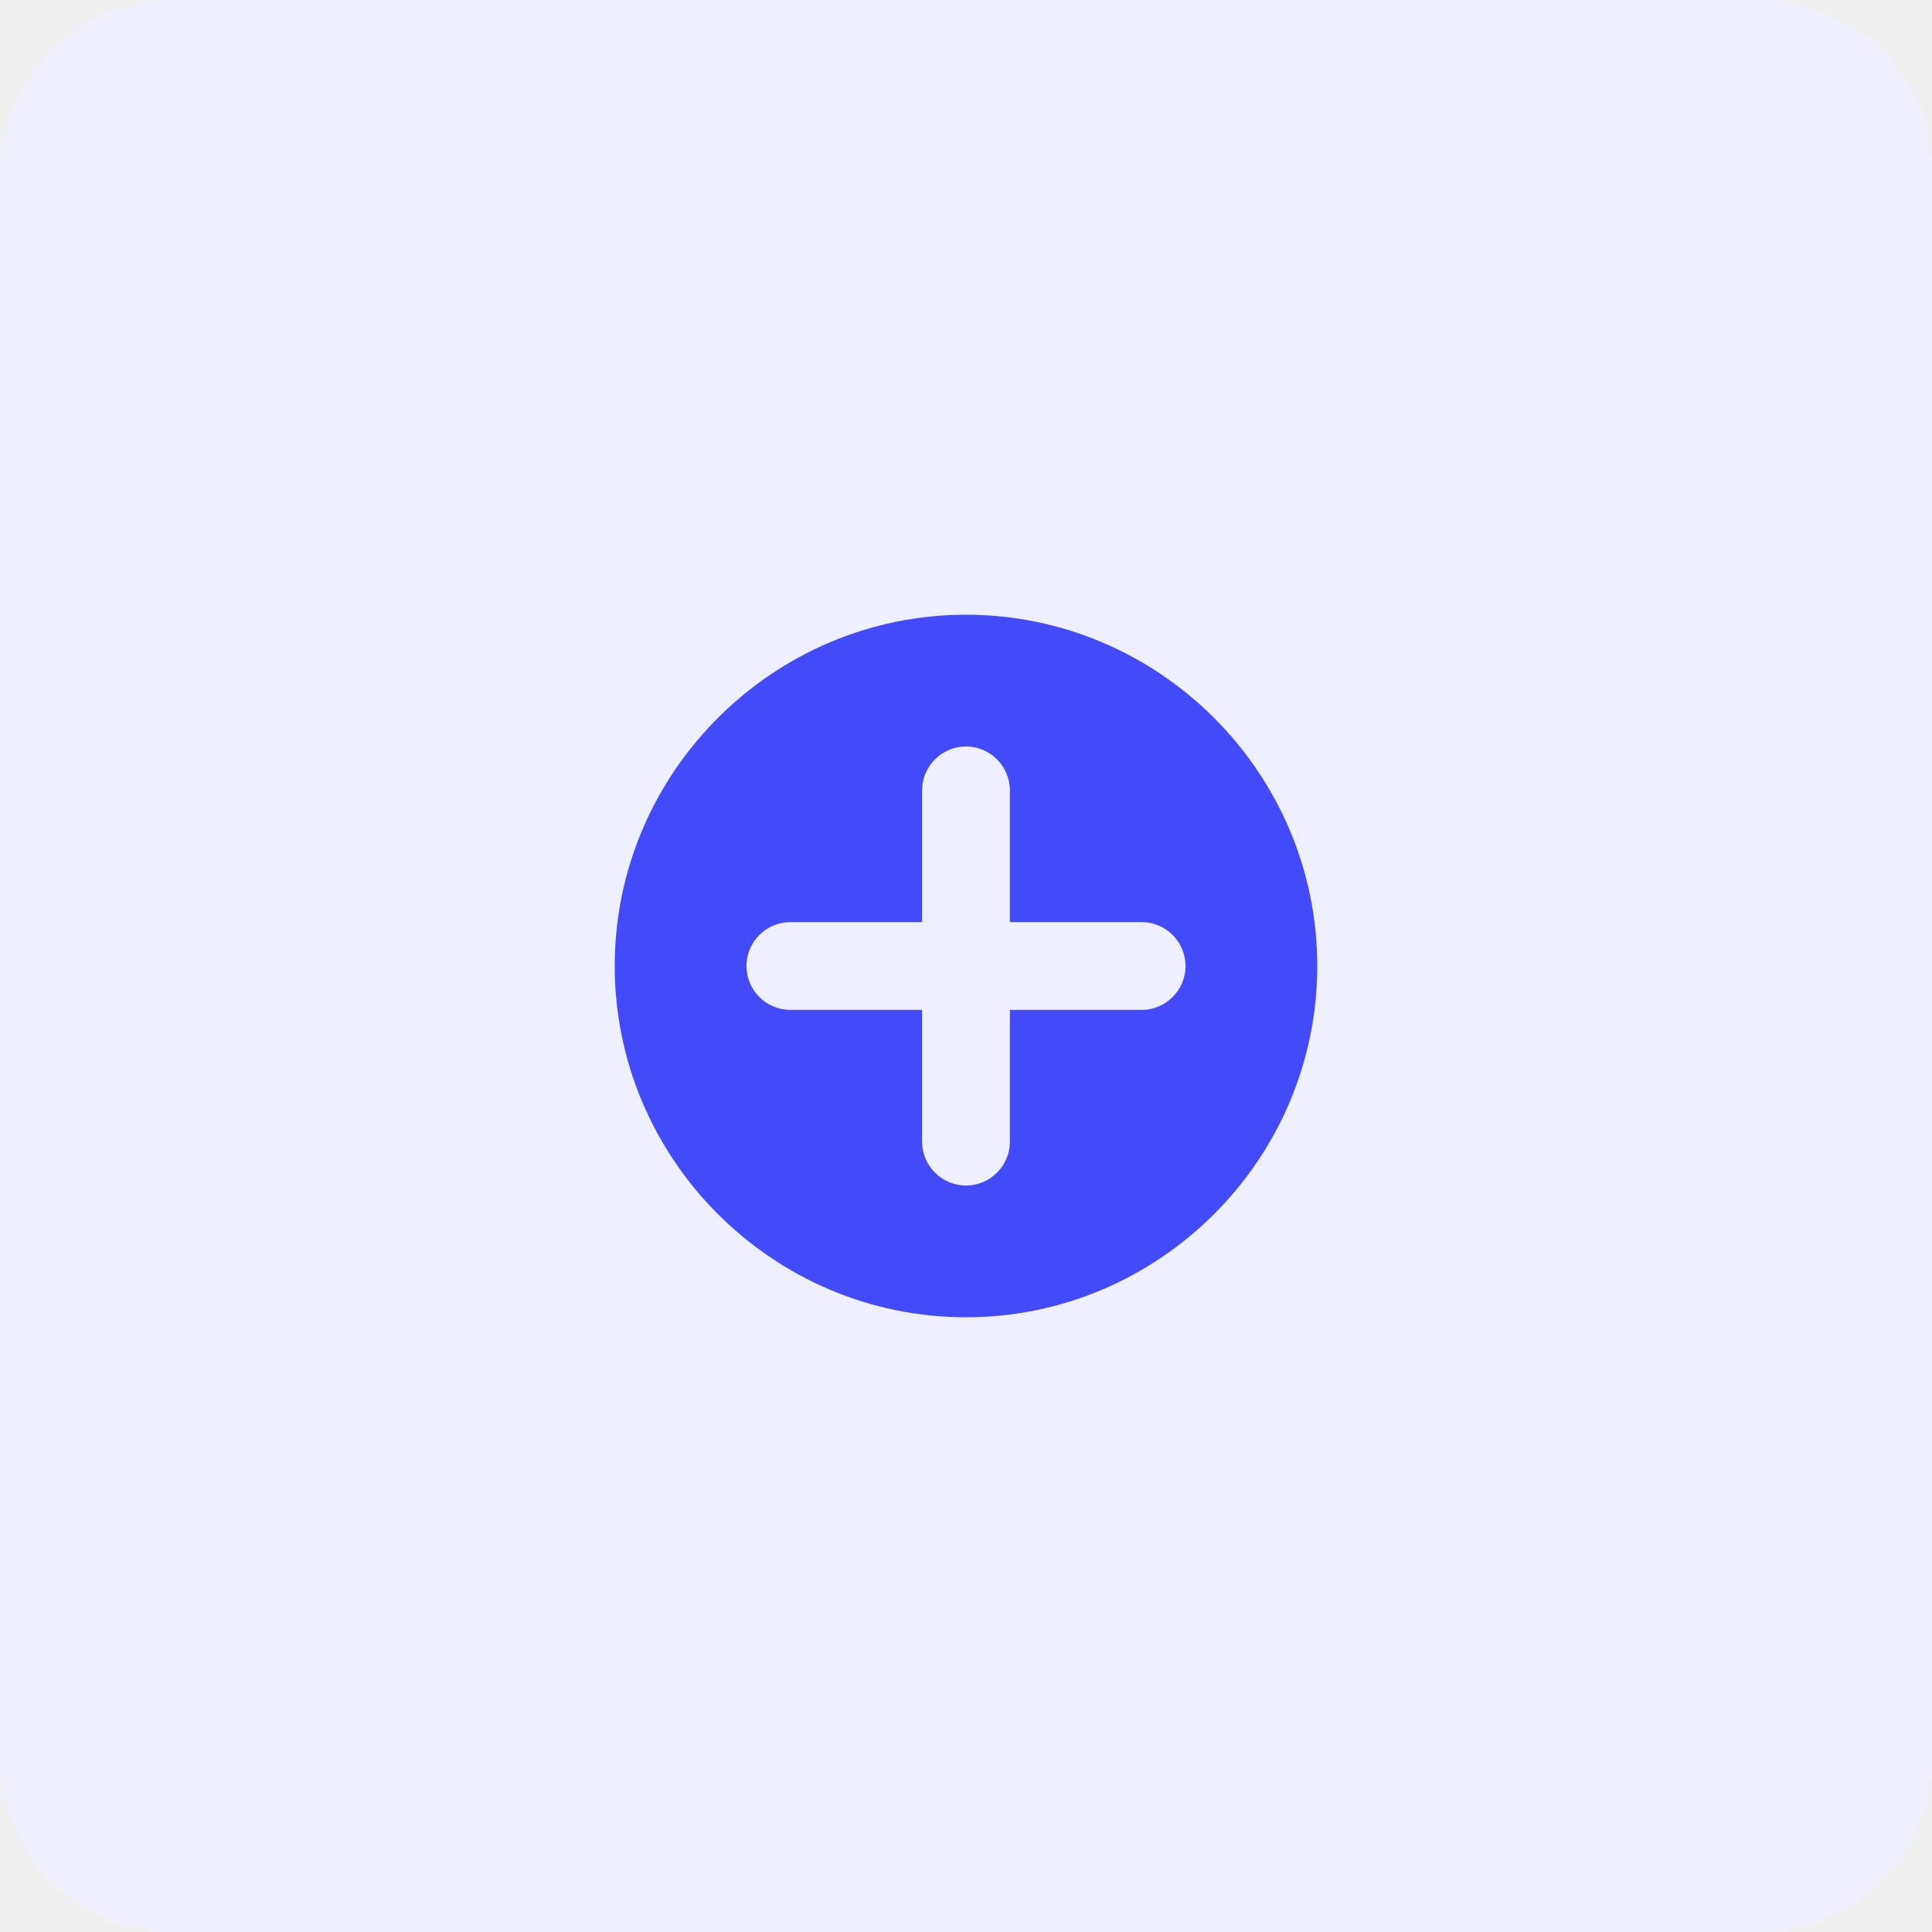
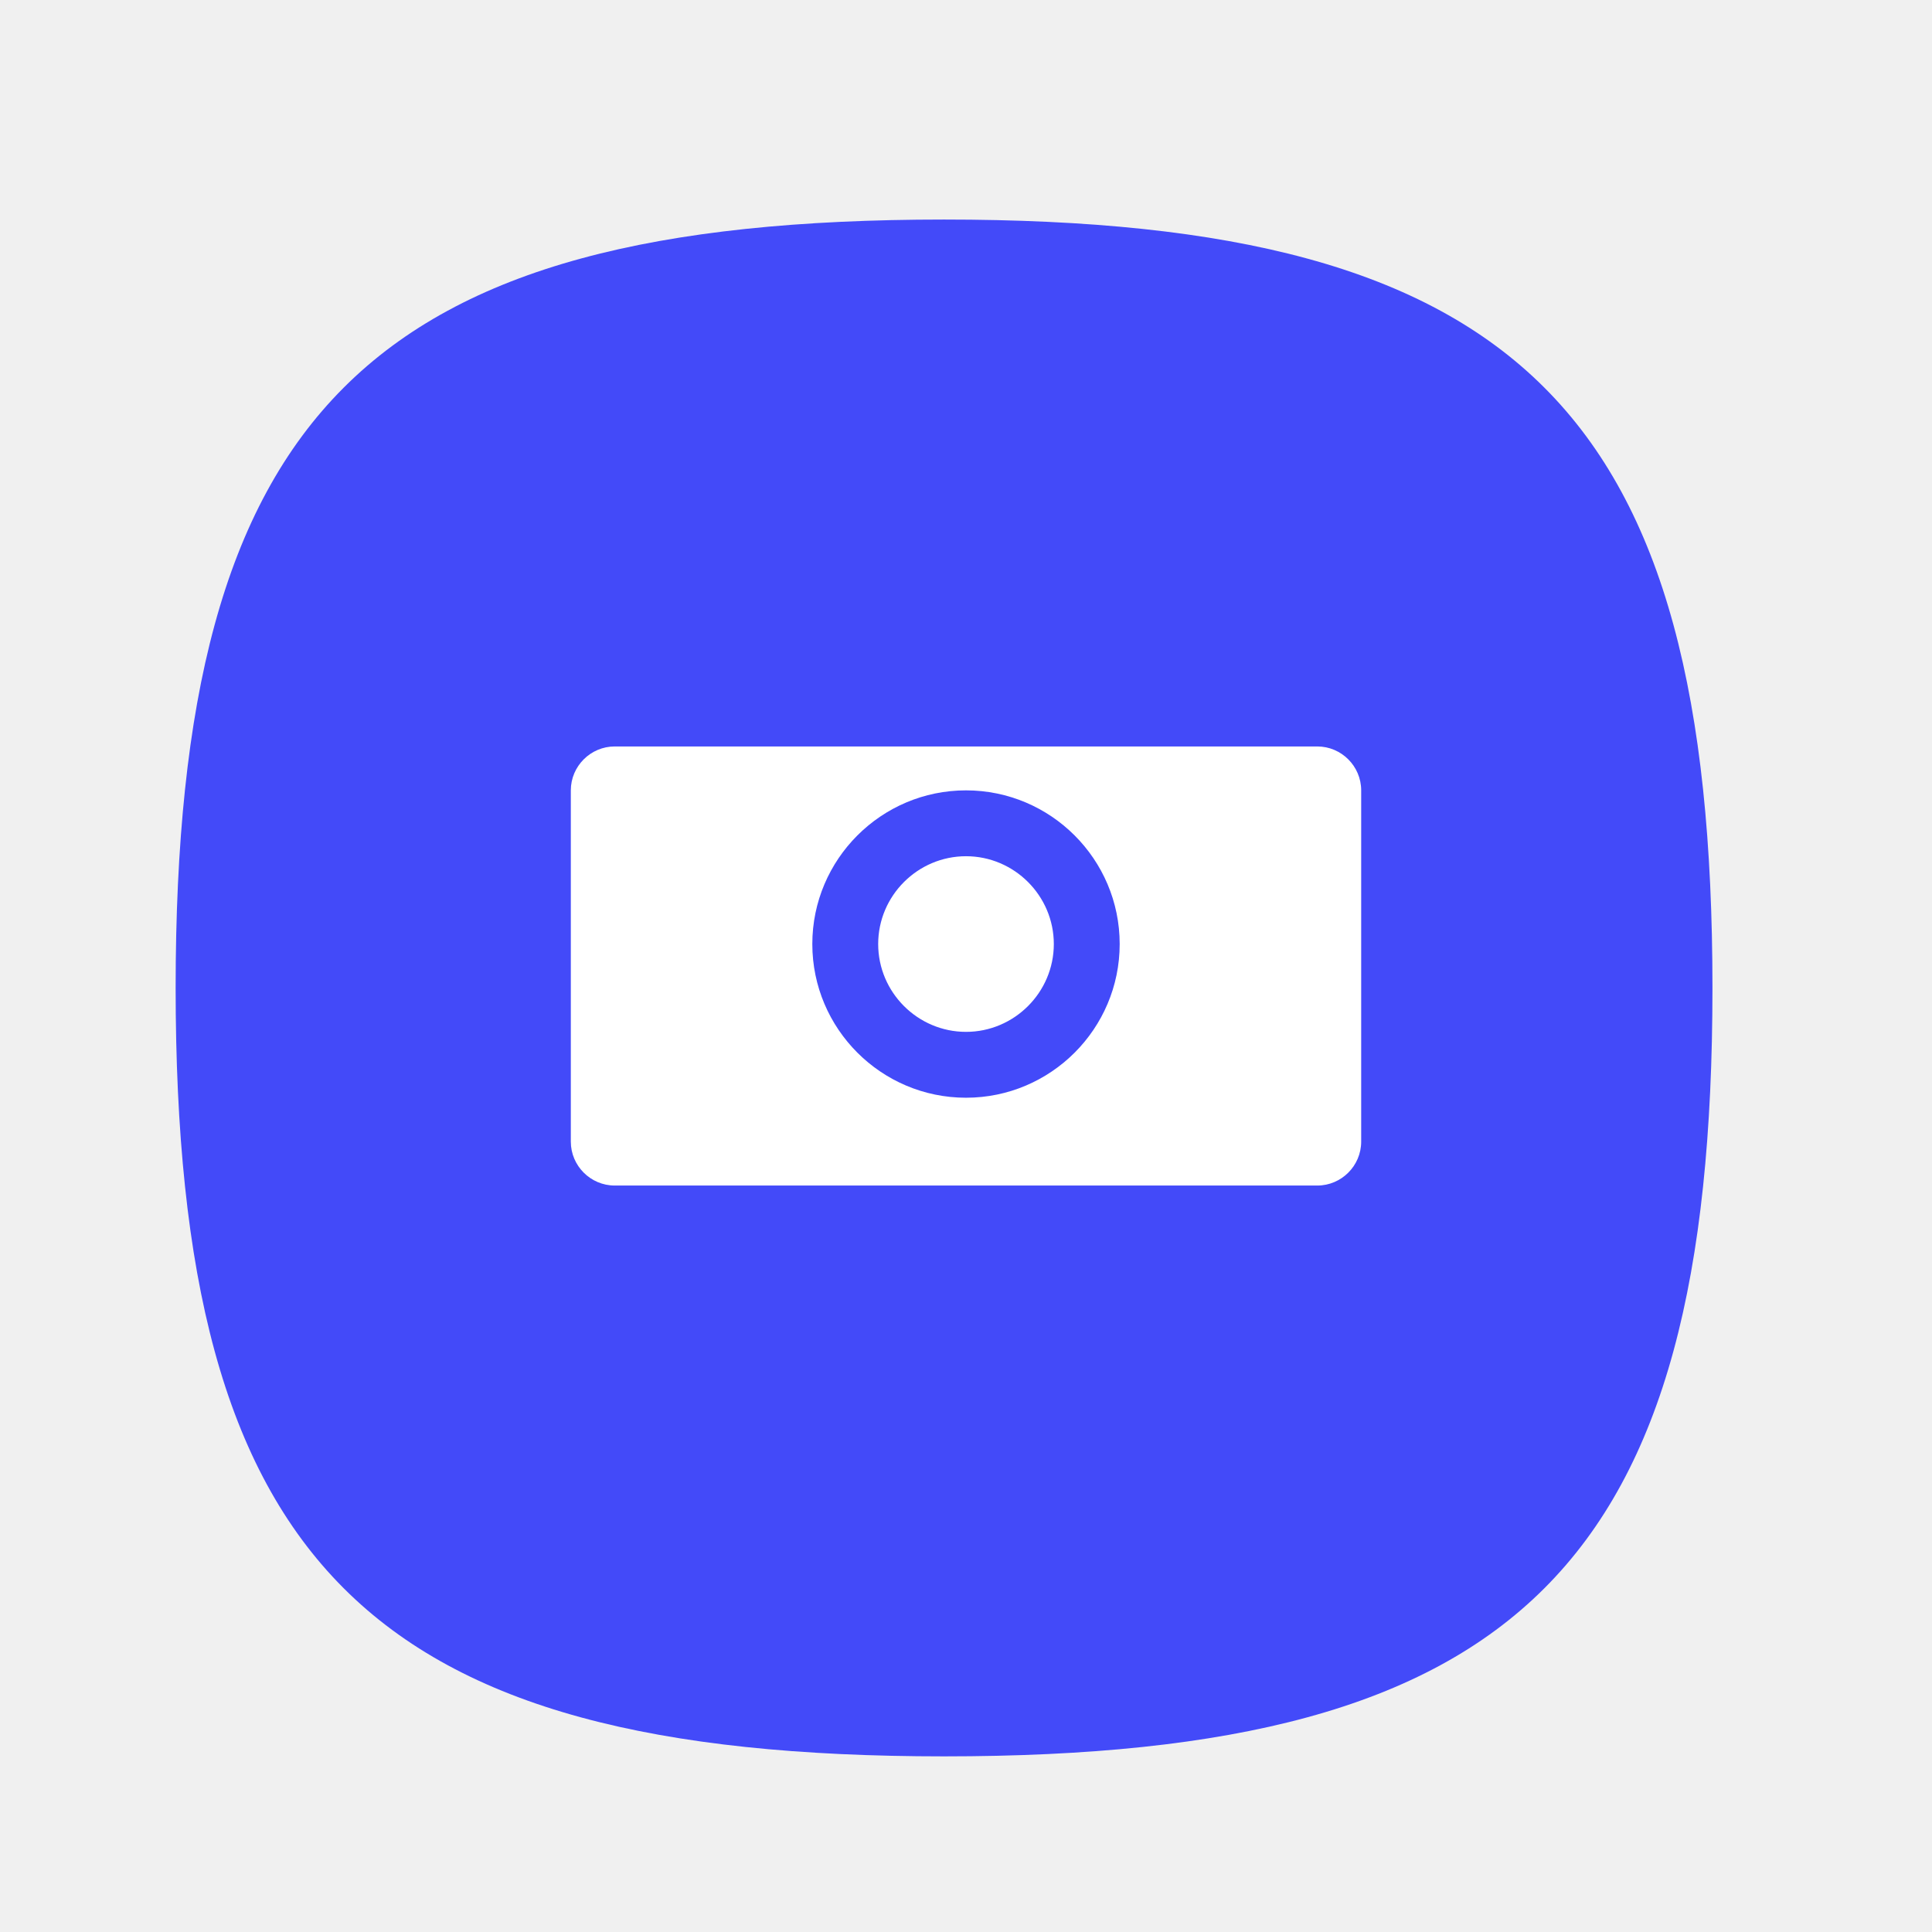
<svg xmlns="http://www.w3.org/2000/svg" width="44" height="44" viewBox="0 0 44 44" fill="none">
-   <rect width="44" height="44" rx="4" fill="#EFF0FF" />
-   <path d="M22 14C17.6 14 14 17.6 14 22C14 26.4 17.6 30 22 30C26.4 30 30 26.4 30 22C30 17.6 26.4 14 22 14ZM26 23H23V26C23 26.55 22.55 27 22 27C21.45 27 21 26.55 21 26V23H18C17.45 23 17 22.55 17 22C17 21.45 17.45 21 18 21H21V18C21 17.45 21.45 17 22 17C22.55 17 23 17.45 23 18V21H26C26.55 21 27 21.45 27 22C27 22.55 26.55 23 26 23Z" fill="#434AF9" />
+   <g id="组件 6">
+     <path id="矩形背景" d="M21.5 5C34.625 5 39 9.375 39 22.5C39 35.625 34.625 40 21.5 40C8.375 40 4 35.625 4 22.5C4 9.375 8.375 5 21.5 5Z" fill="#434AF9" />
+     <path id="图标" d="M30 17H14C13.45 17 13 17.45 13 18V26C13 26.55 13.45 27 14 27H30C30.55 27 31 26.55 31 26V18C31 17.45 30.55 17 30 17ZM22 25C20.07 25 18.5 23.43 18.5 21.5C18.5 19.57 20.07 18 22 18C23.93 18 25.5 19.57 25.5 21.5C25.5 23.43 23.93 25 22 25ZM22 19.5C20.9 19.5 20 20.4 20 21.5C20 22.6 20.9 23.5 22 23.5C23.1 23.5 24 22.6 24 21.5C24 20.4 23.1 19.5 22 19.5Z" fill="white" />
+   </g>
</svg>
